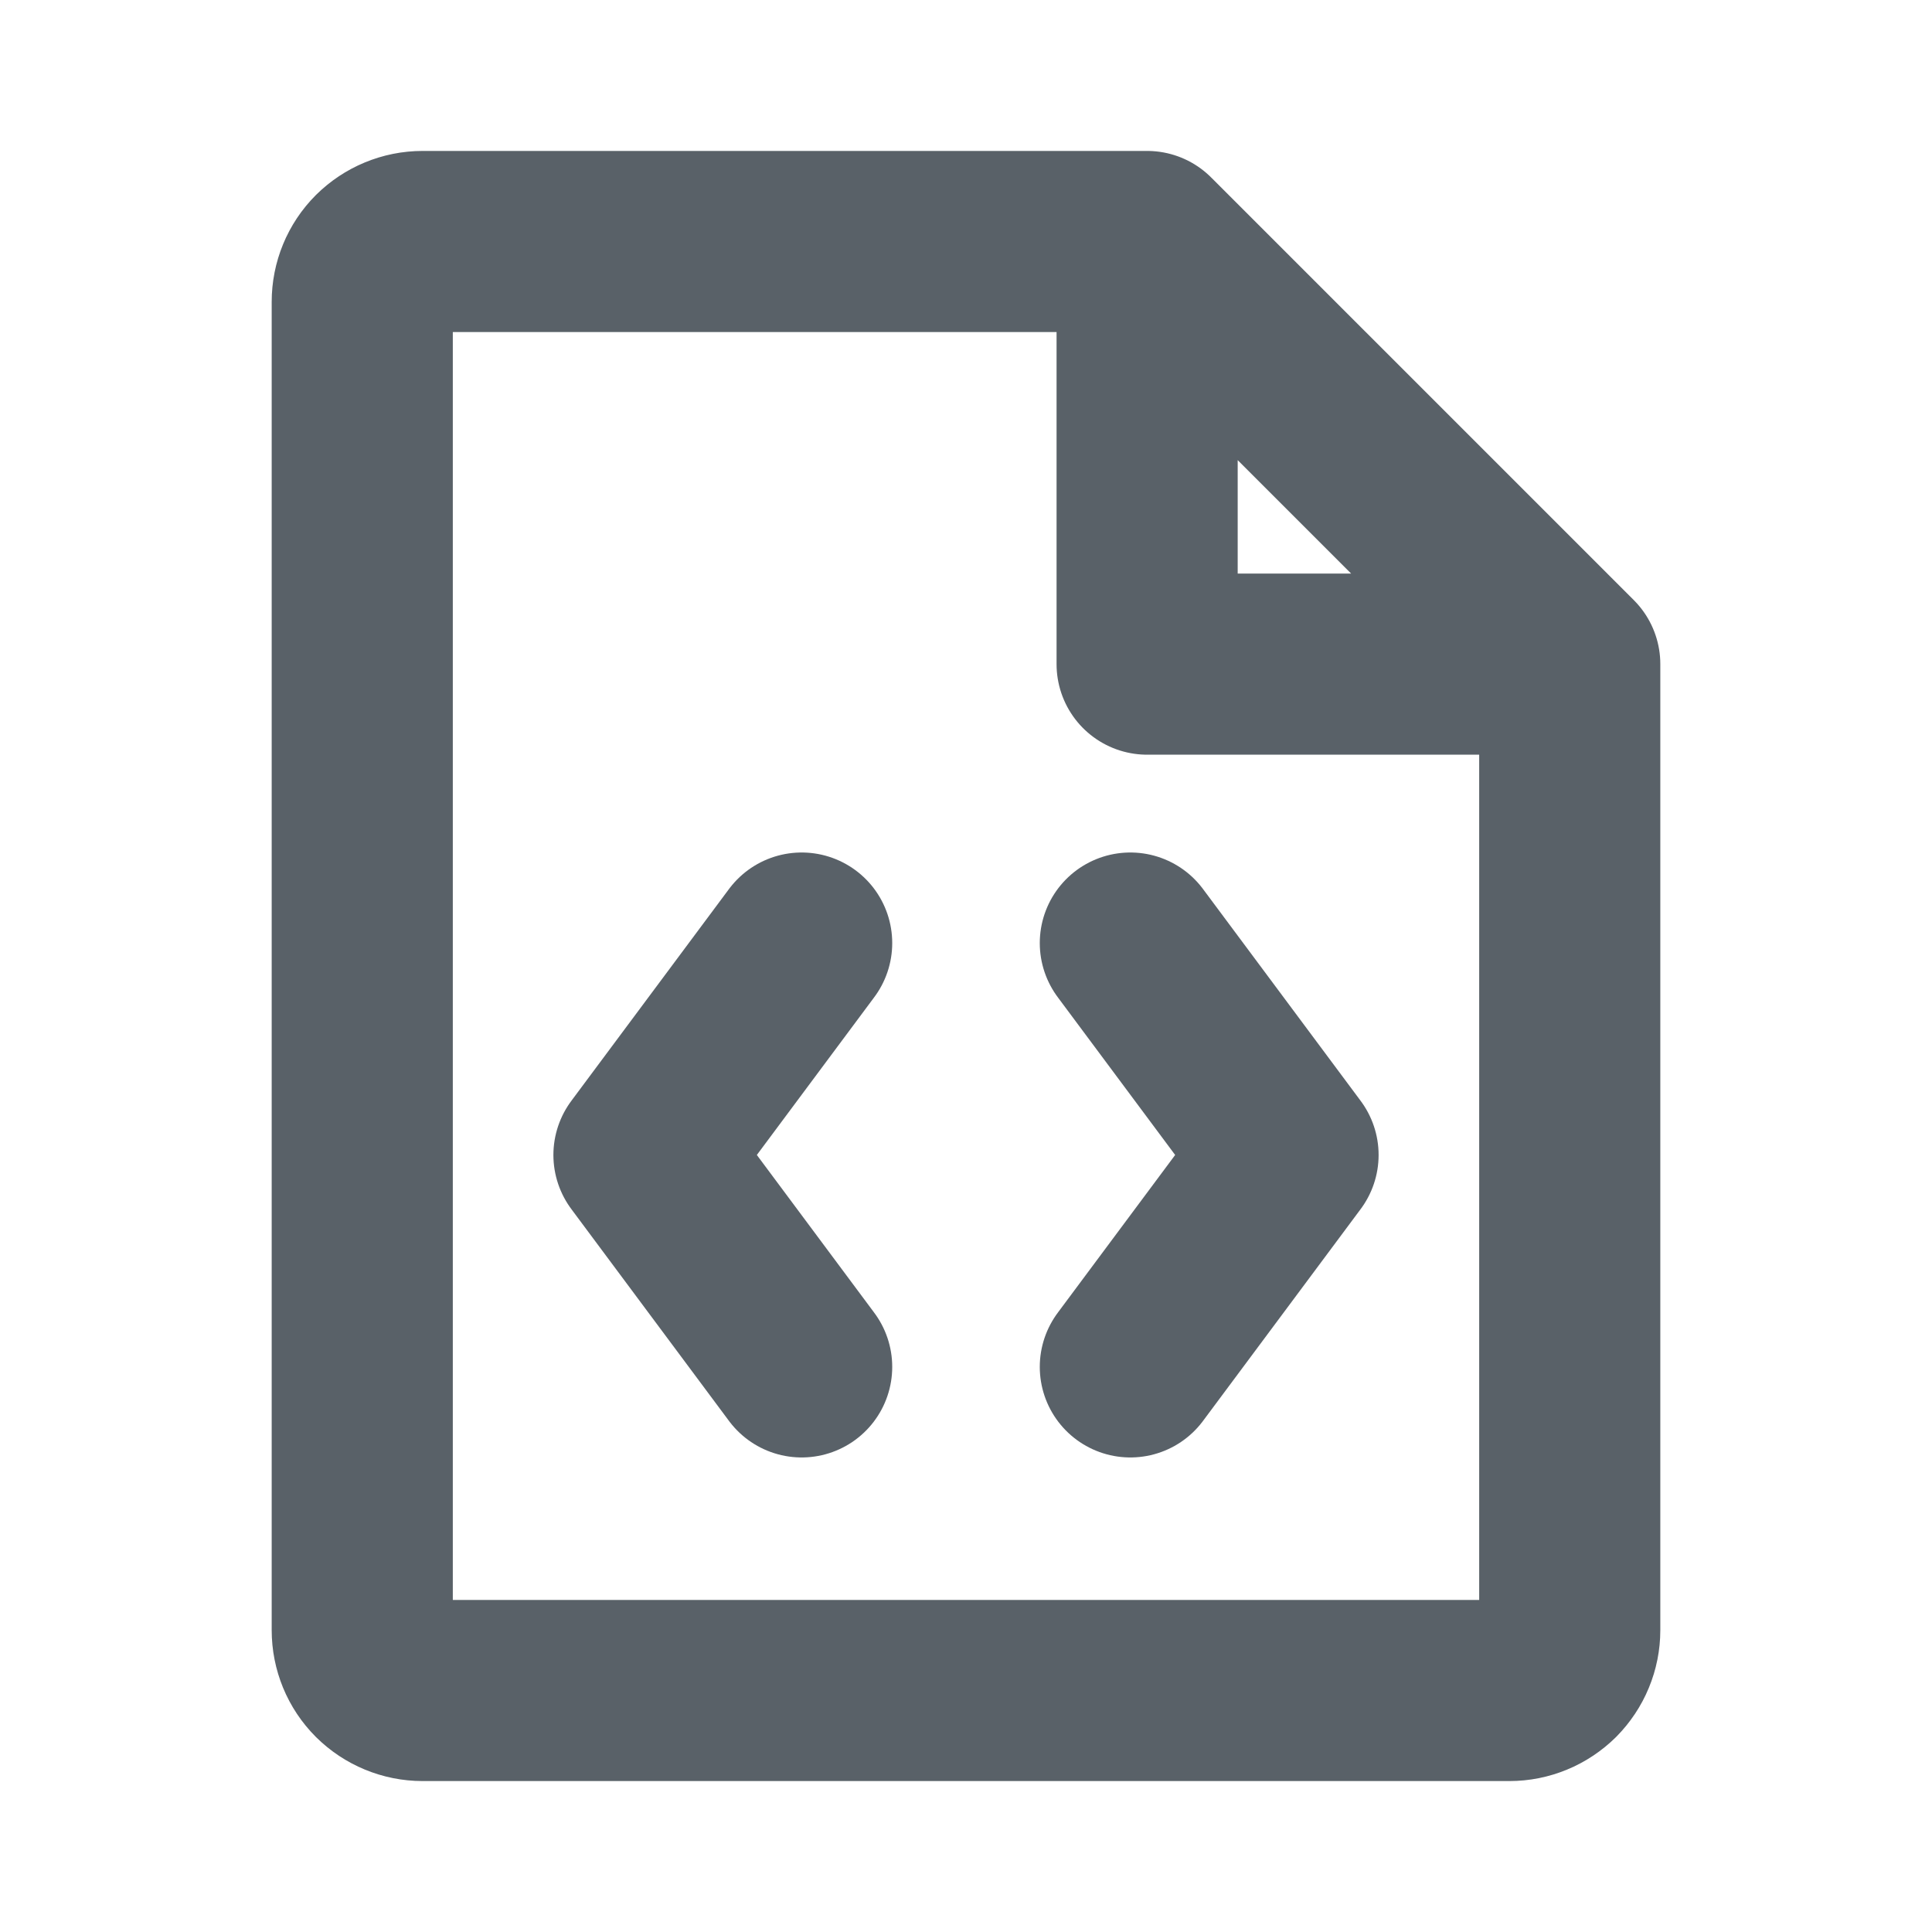
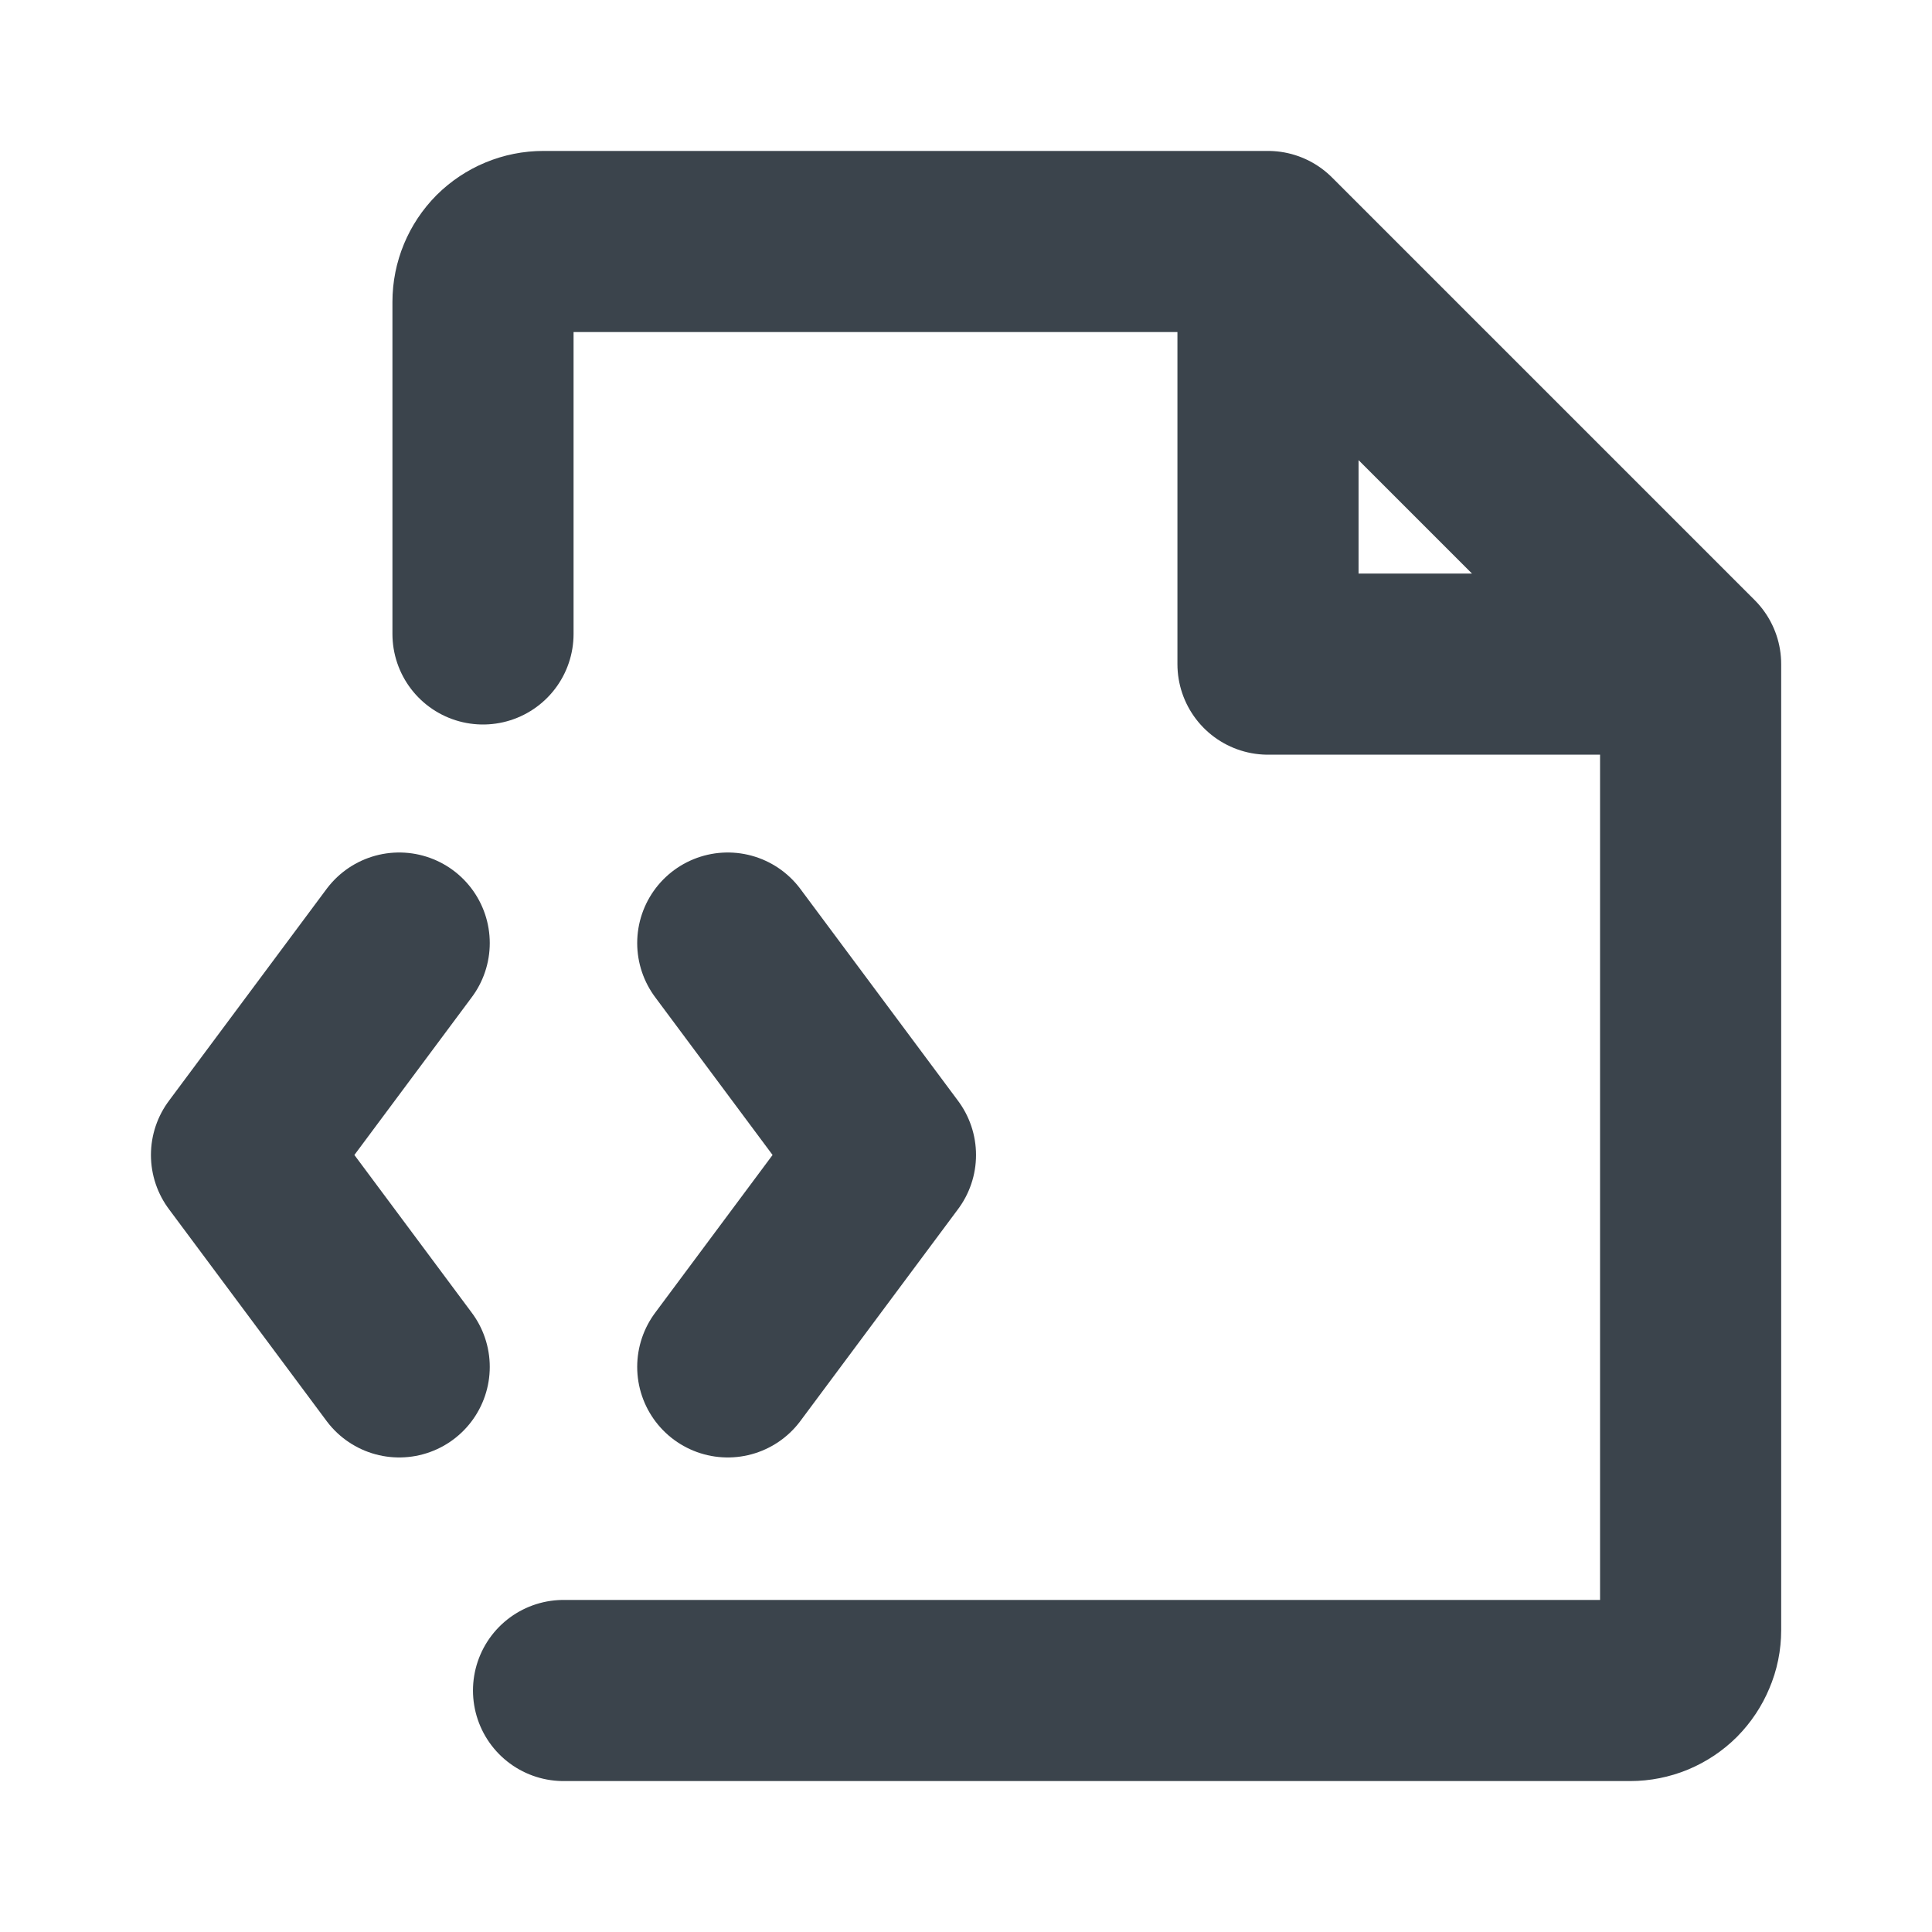
<svg xmlns="http://www.w3.org/2000/svg" width="16" height="16" viewBox="0 0 16 16" fill="none">
-   <path d="M9.5 2H3.5C3.367 2 3.24 2.053 3.146 2.146C3.052 2.24 3 2.367 3 2.5V13.5C3 13.633 3.052 13.76 3.146 13.854C3.24 13.947 3.367 14 3.5 14H12.5C12.566 14 12.631 13.987 12.691 13.962C12.752 13.937 12.807 13.9 12.854 13.854C12.9 13.807 12.937 13.752 12.962 13.691C12.987 13.631 13 13.566 13 13.5V5.5M9.5 2L13 5.5M9.5 2V5.5H13" stroke="#596168" stroke-width="1.5" stroke-linecap="round" stroke-linejoin="round" />
-   <path d="M6.639 7.81L5.333 9.565L6.639 11.32M9.361 7.81L10.667 9.565L9.361 11.32" stroke="#596168" stroke-width="1.5" stroke-linecap="round" stroke-linejoin="round" />
+   <path d="M4.667 14H13.501C13.566 14 13.631 13.987 13.692 13.962C13.752 13.937 13.808 13.9 13.854 13.854C13.9 13.807 13.937 13.752 13.962 13.691C13.988 13.631 14.001 13.566 14.001 13.5V5.5M10.501 2H4.5C4.367 2 4.24 2.053 4.146 2.146C4.053 2.24 4 2.367 4 2.5V5.25M10.501 2L14.001 5.5M10.501 2V5.5H14.001M3.306 7.81L2 9.565L3.306 11.32M6.027 7.81L7.333 9.565L6.027 11.32" stroke="#3b444c" stroke-width="1.5" stroke-linecap="round" stroke-linejoin="round" />
</svg>
